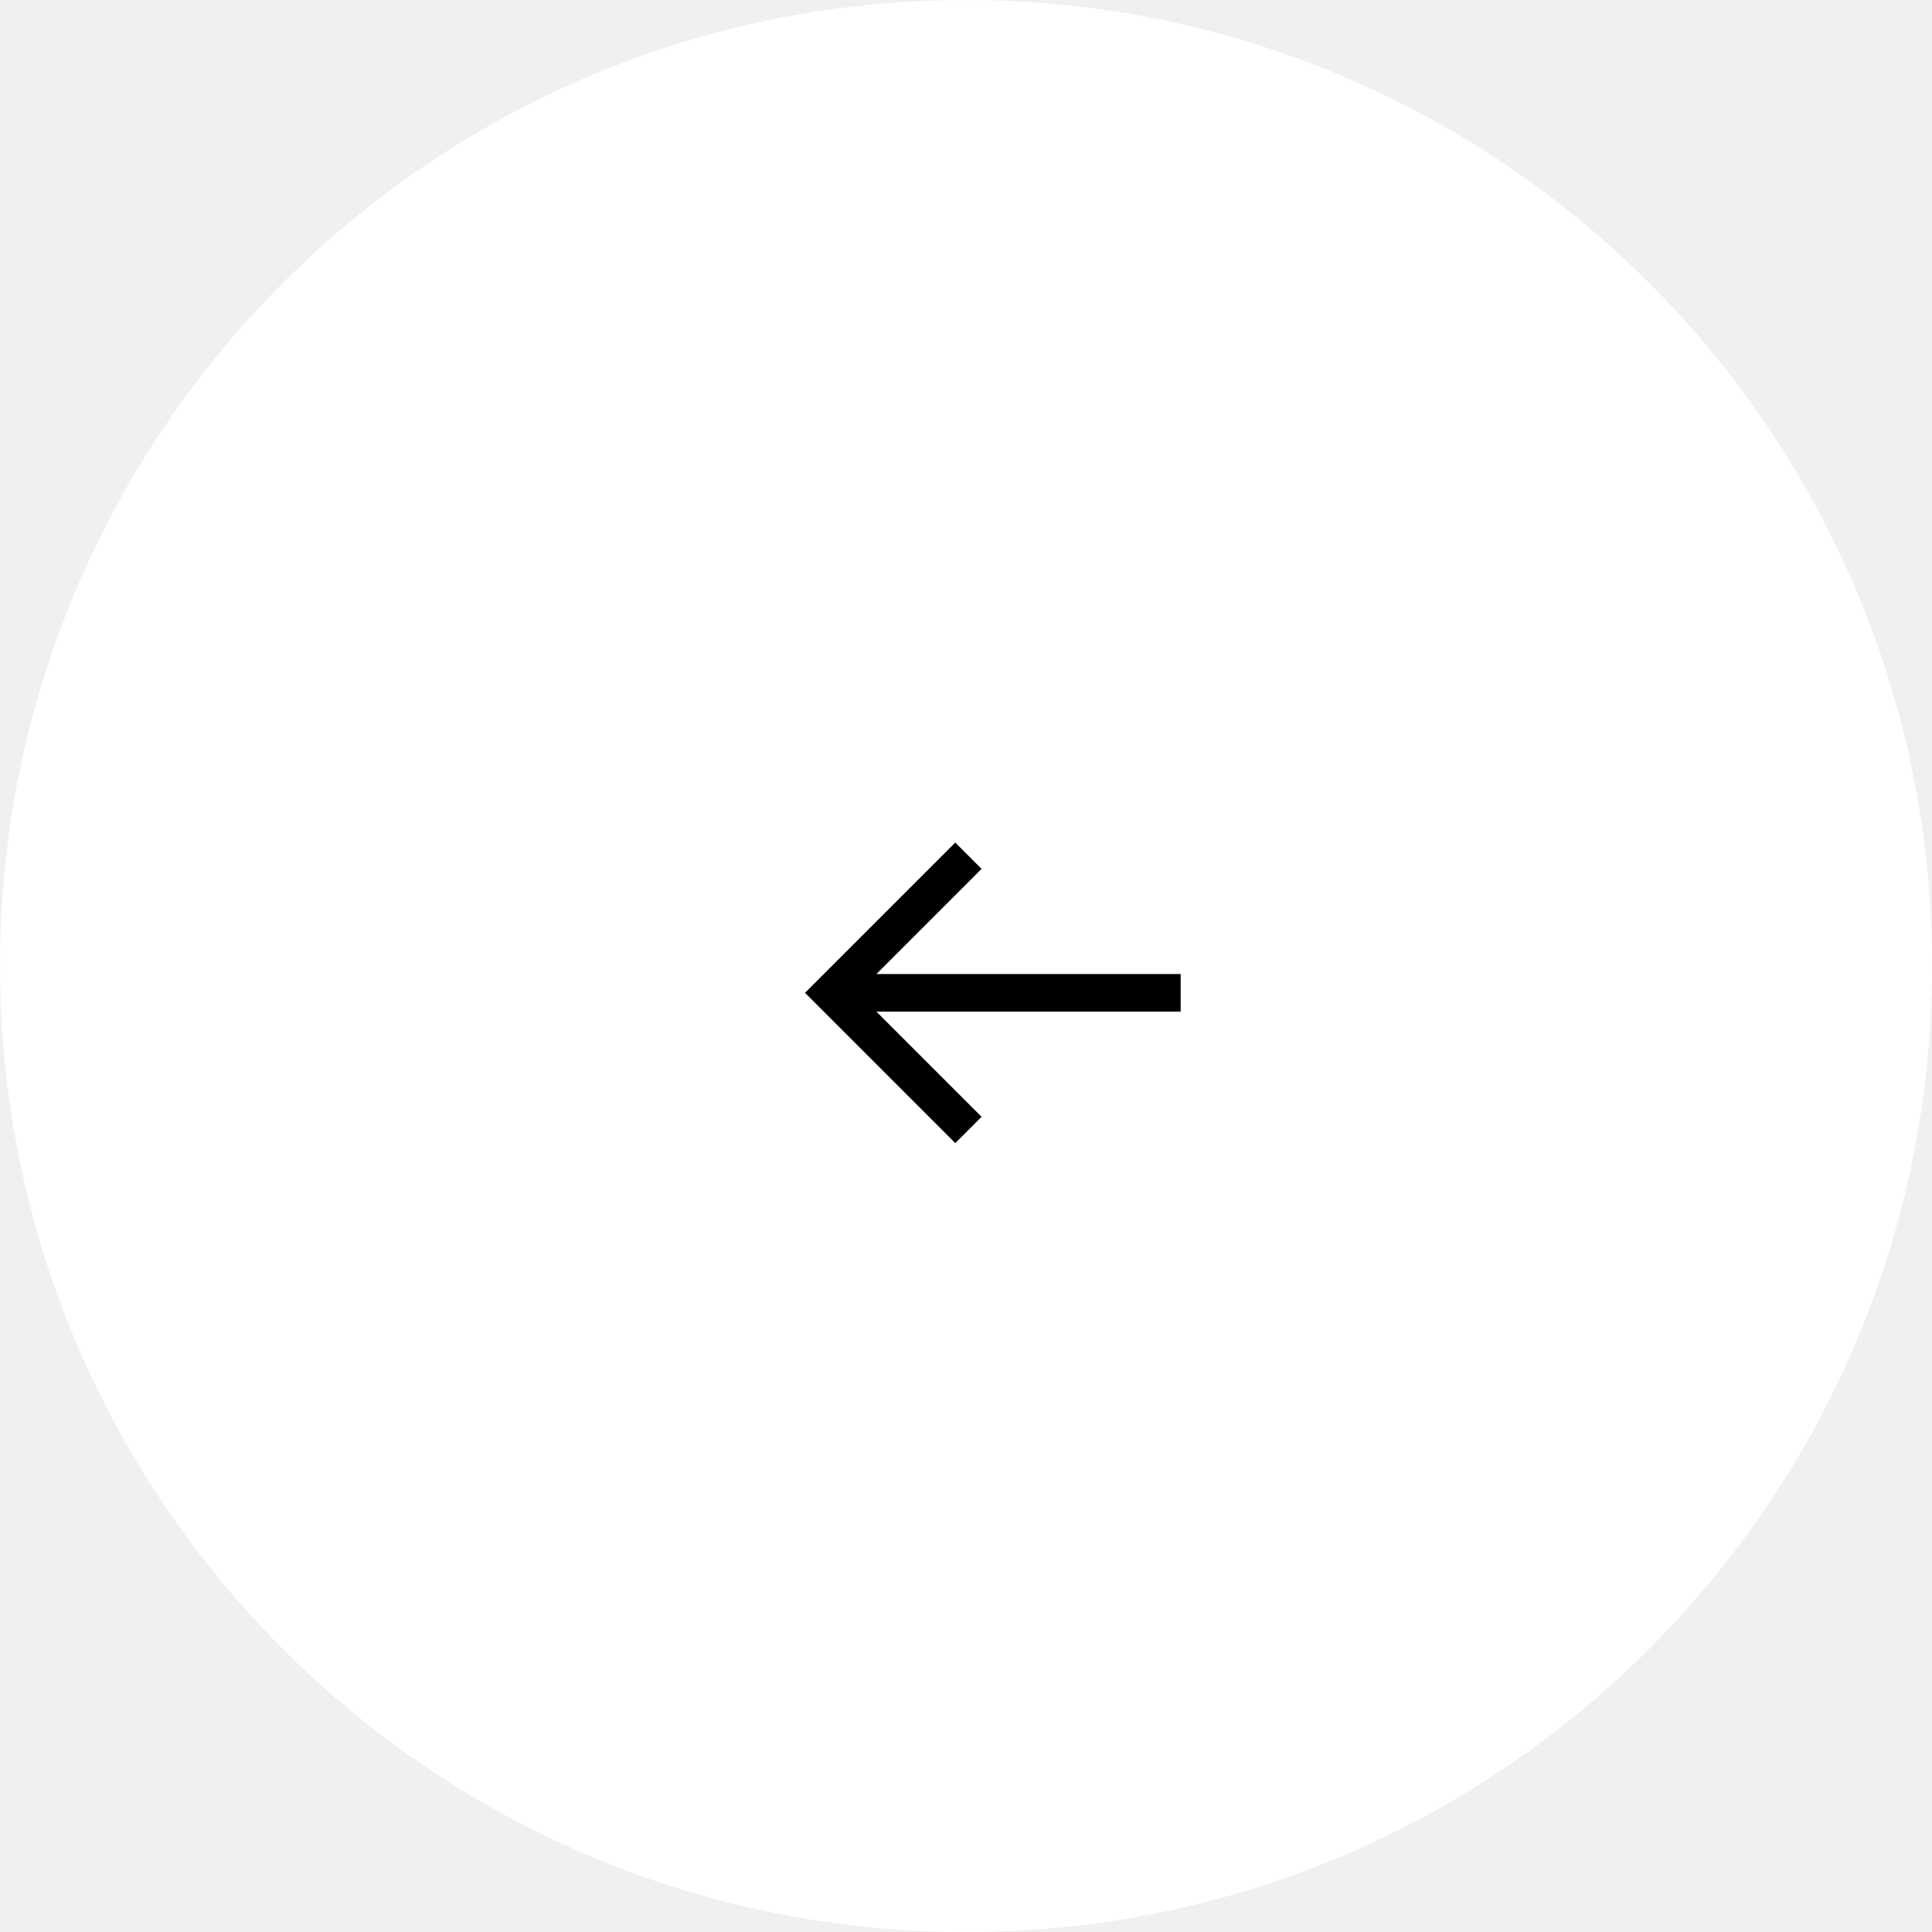
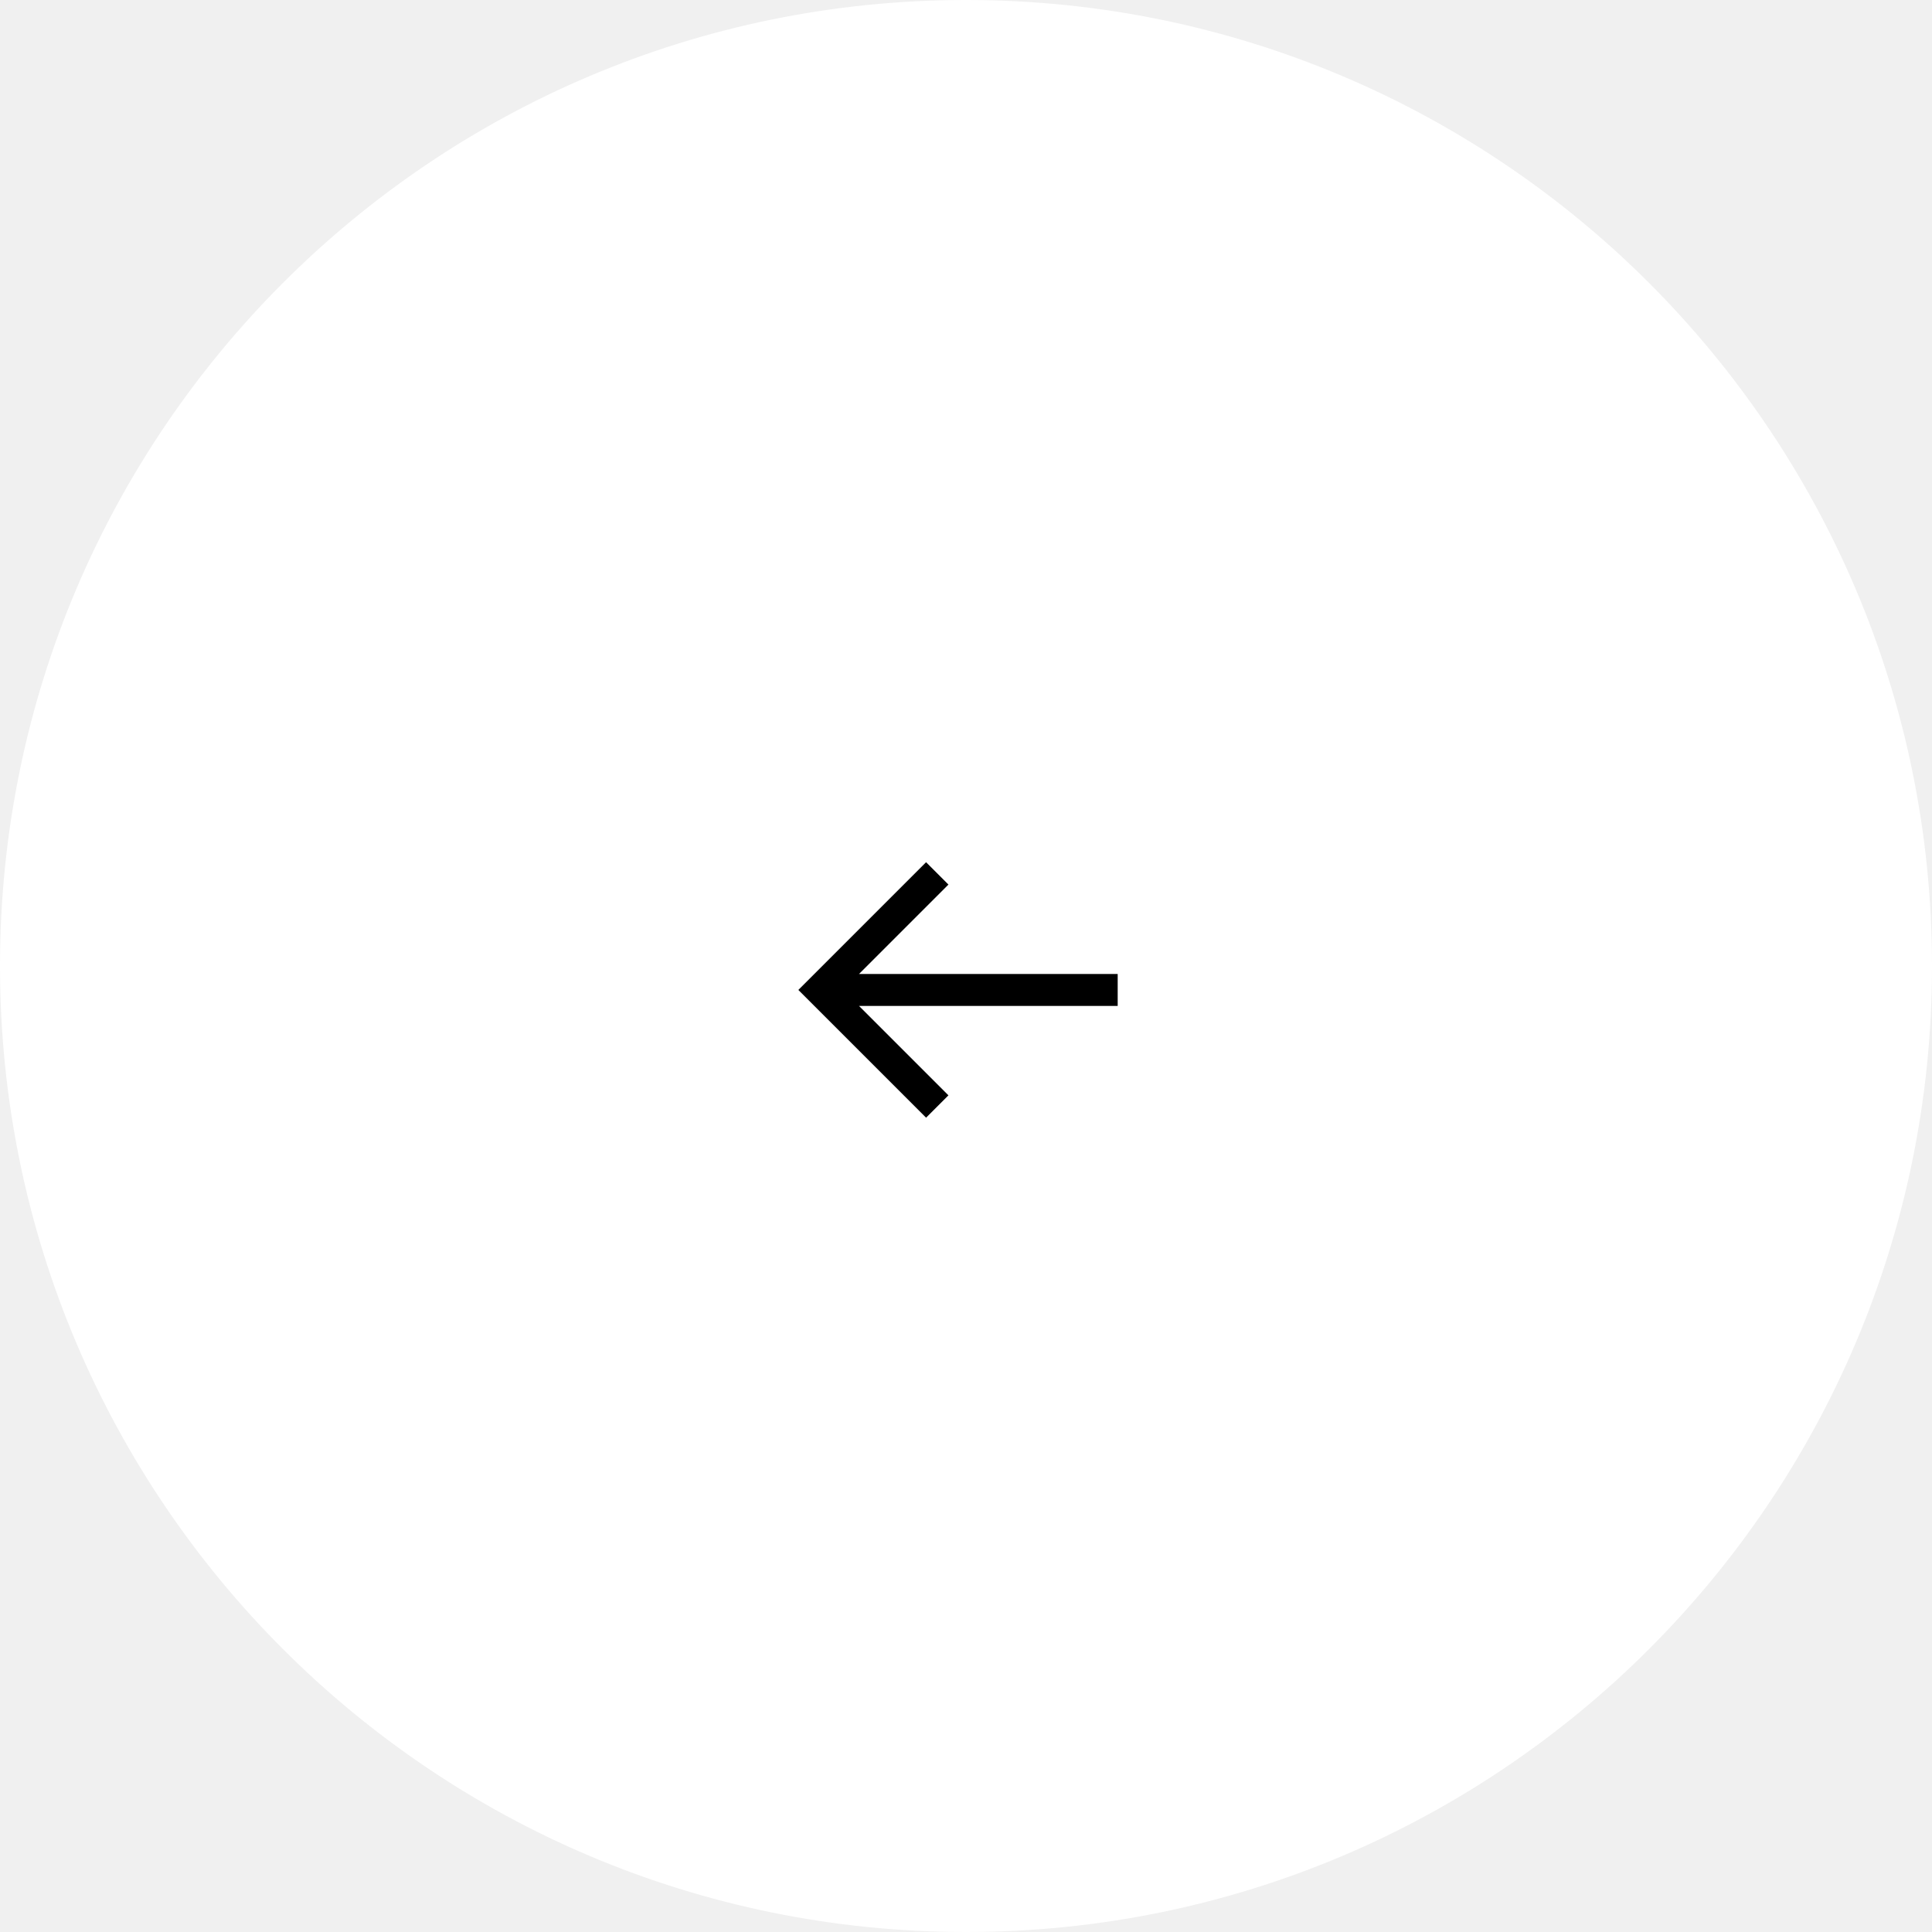
- <svg xmlns="http://www.w3.org/2000/svg" width="36" height="36" viewBox="0 0 36 36" fill="none">
-   <rect width="36" height="36" rx="18" fill="white" />
-   <g clip-path="url(#clip0_2001_129)">
-     <path d="M17.8 15.7L18.29 16.19L16.33 18.15H22V18.85H16.33L18.29 20.81L17.8 21.3L15 18.5L17.8 15.7Z" fill="black" />
-   </g>
-   <defs>
-     <clipPath id="clip0_2001_129">
-       <rect width="7" height="7" fill="white" transform="matrix(-1 0 0 1 22 15)" />
-     </clipPath>
-   </defs>
+ <svg xmlns="http://www.w3.org/2000/svg" width="121" height="121" viewBox="0 0 121 121" fill="none">
+   <rect width="121" height="121" rx="60.5" fill="white" />
+   <path d="M58 54L59.4 55.4L53.8 61H70V63H53.8L59.4 68.6L58 70L50 62L58 54Z" fill="black" />
</svg>
